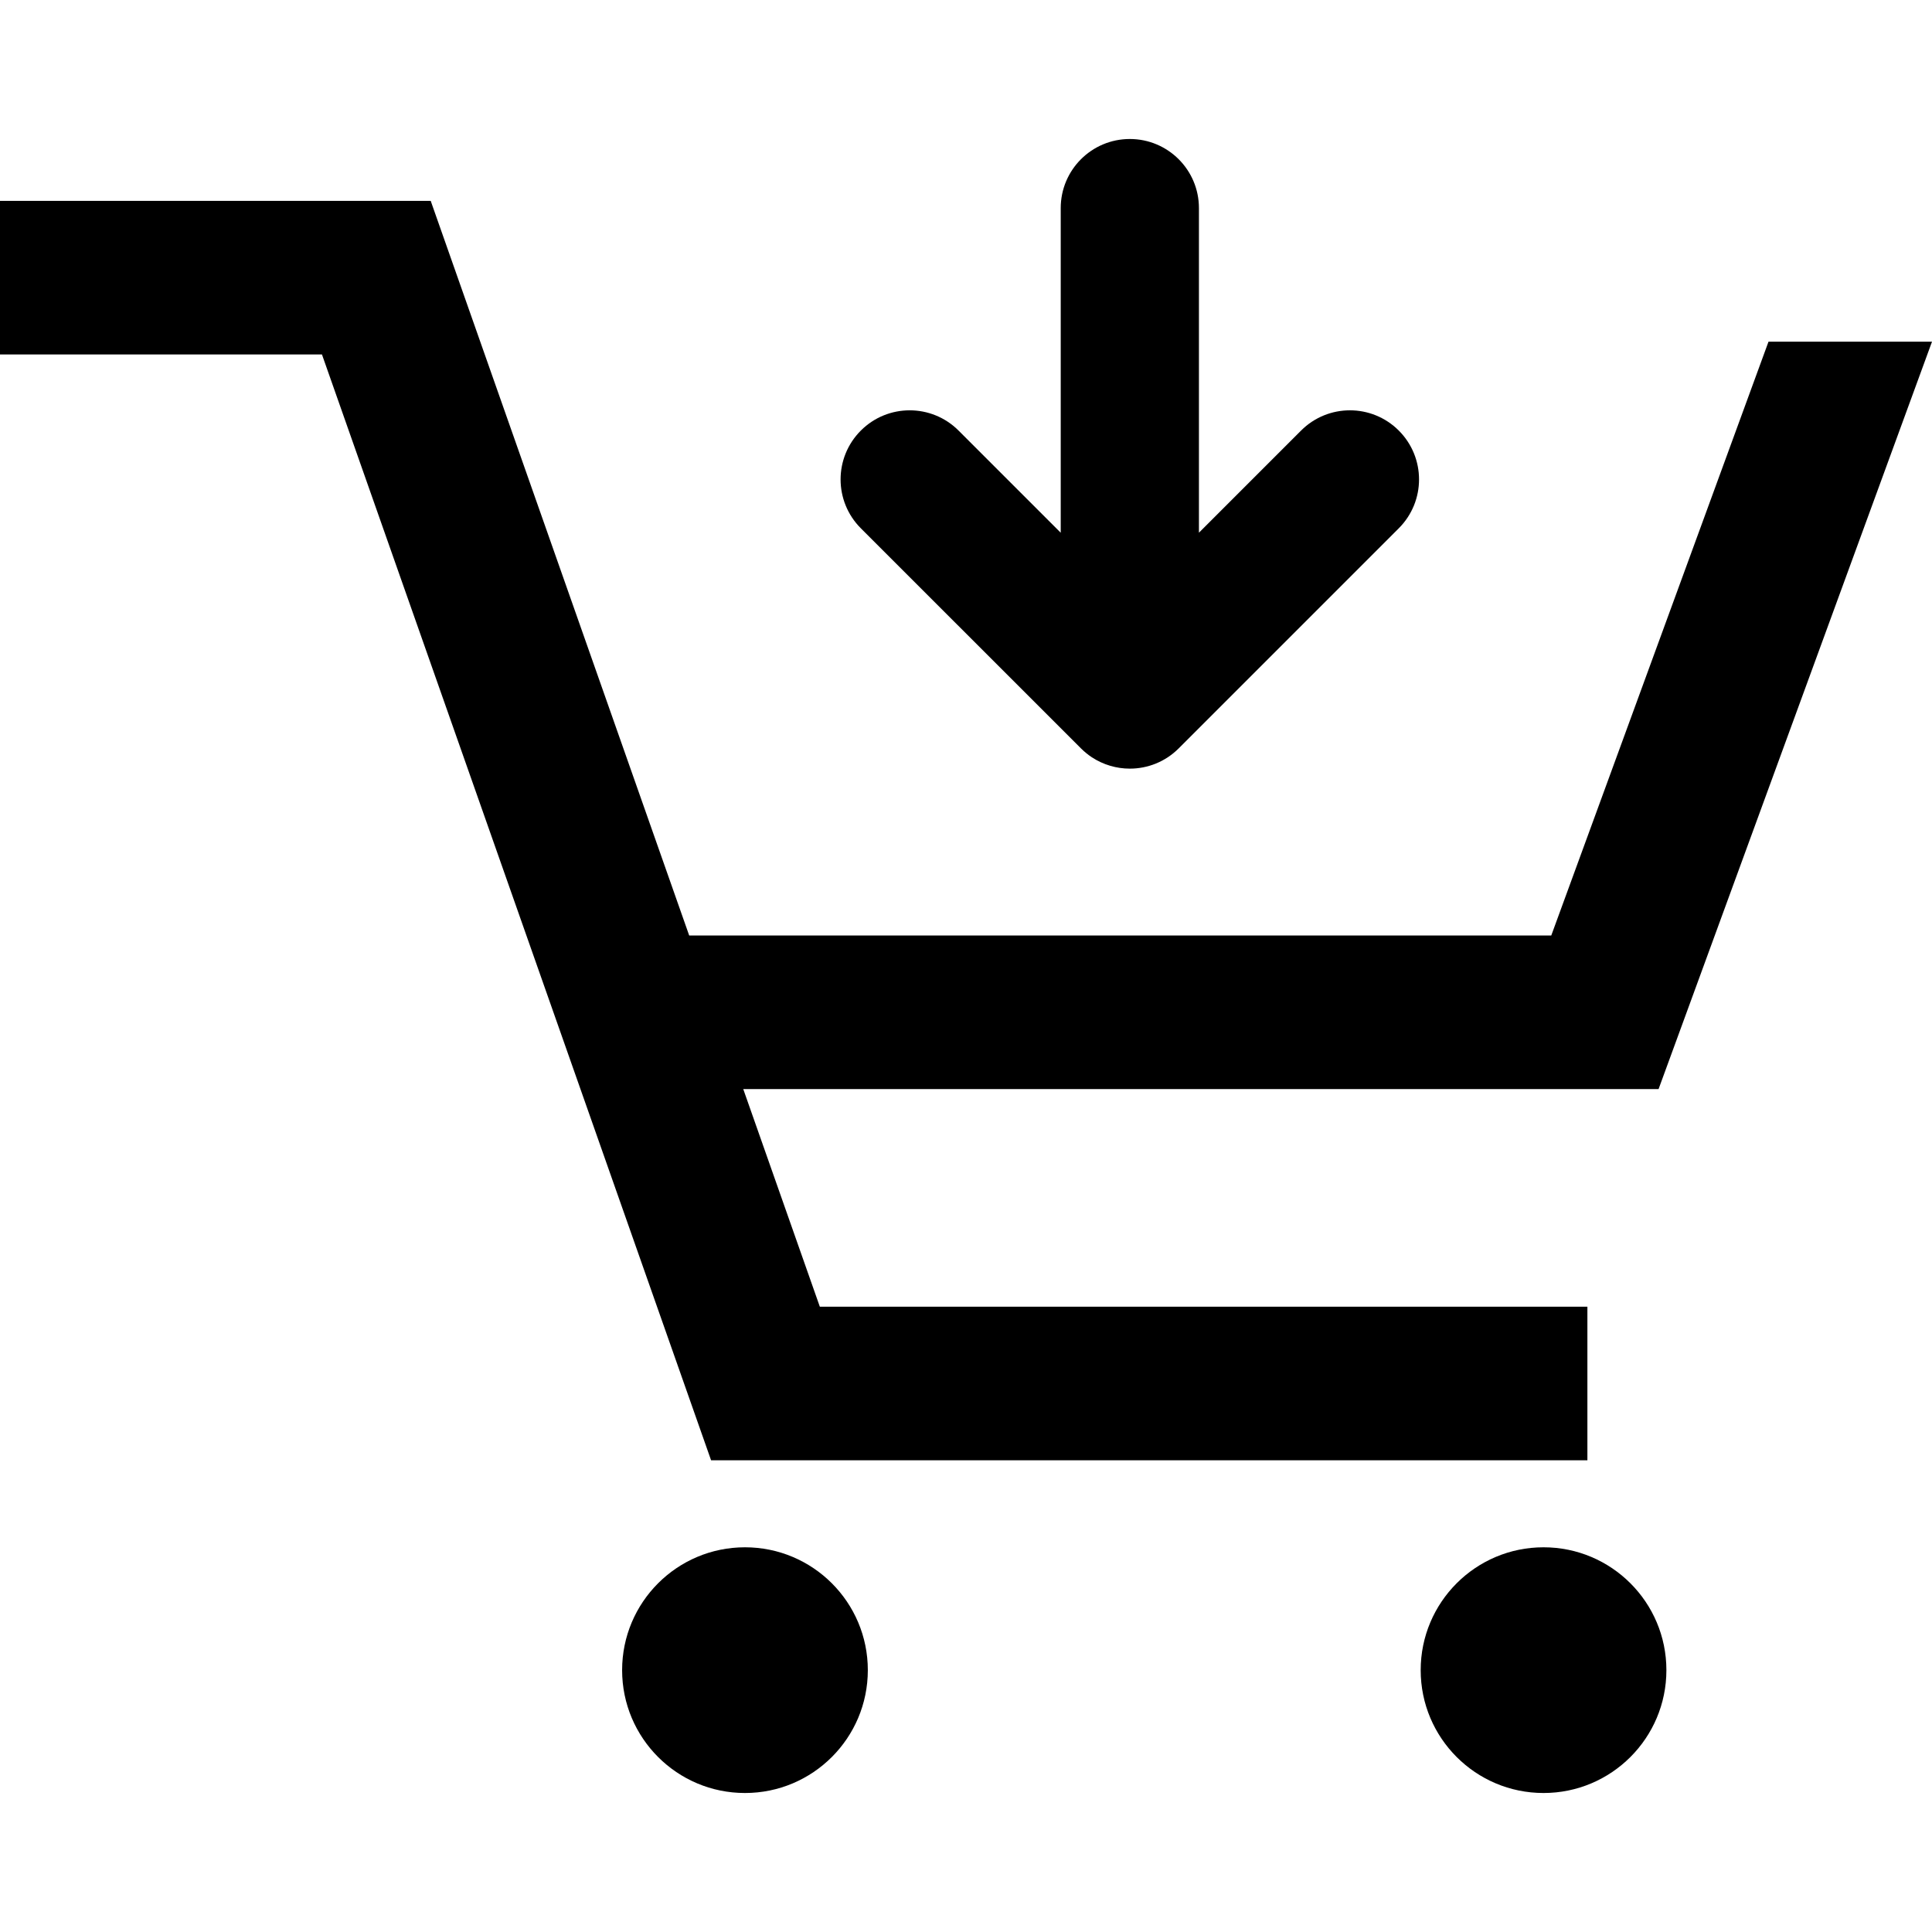
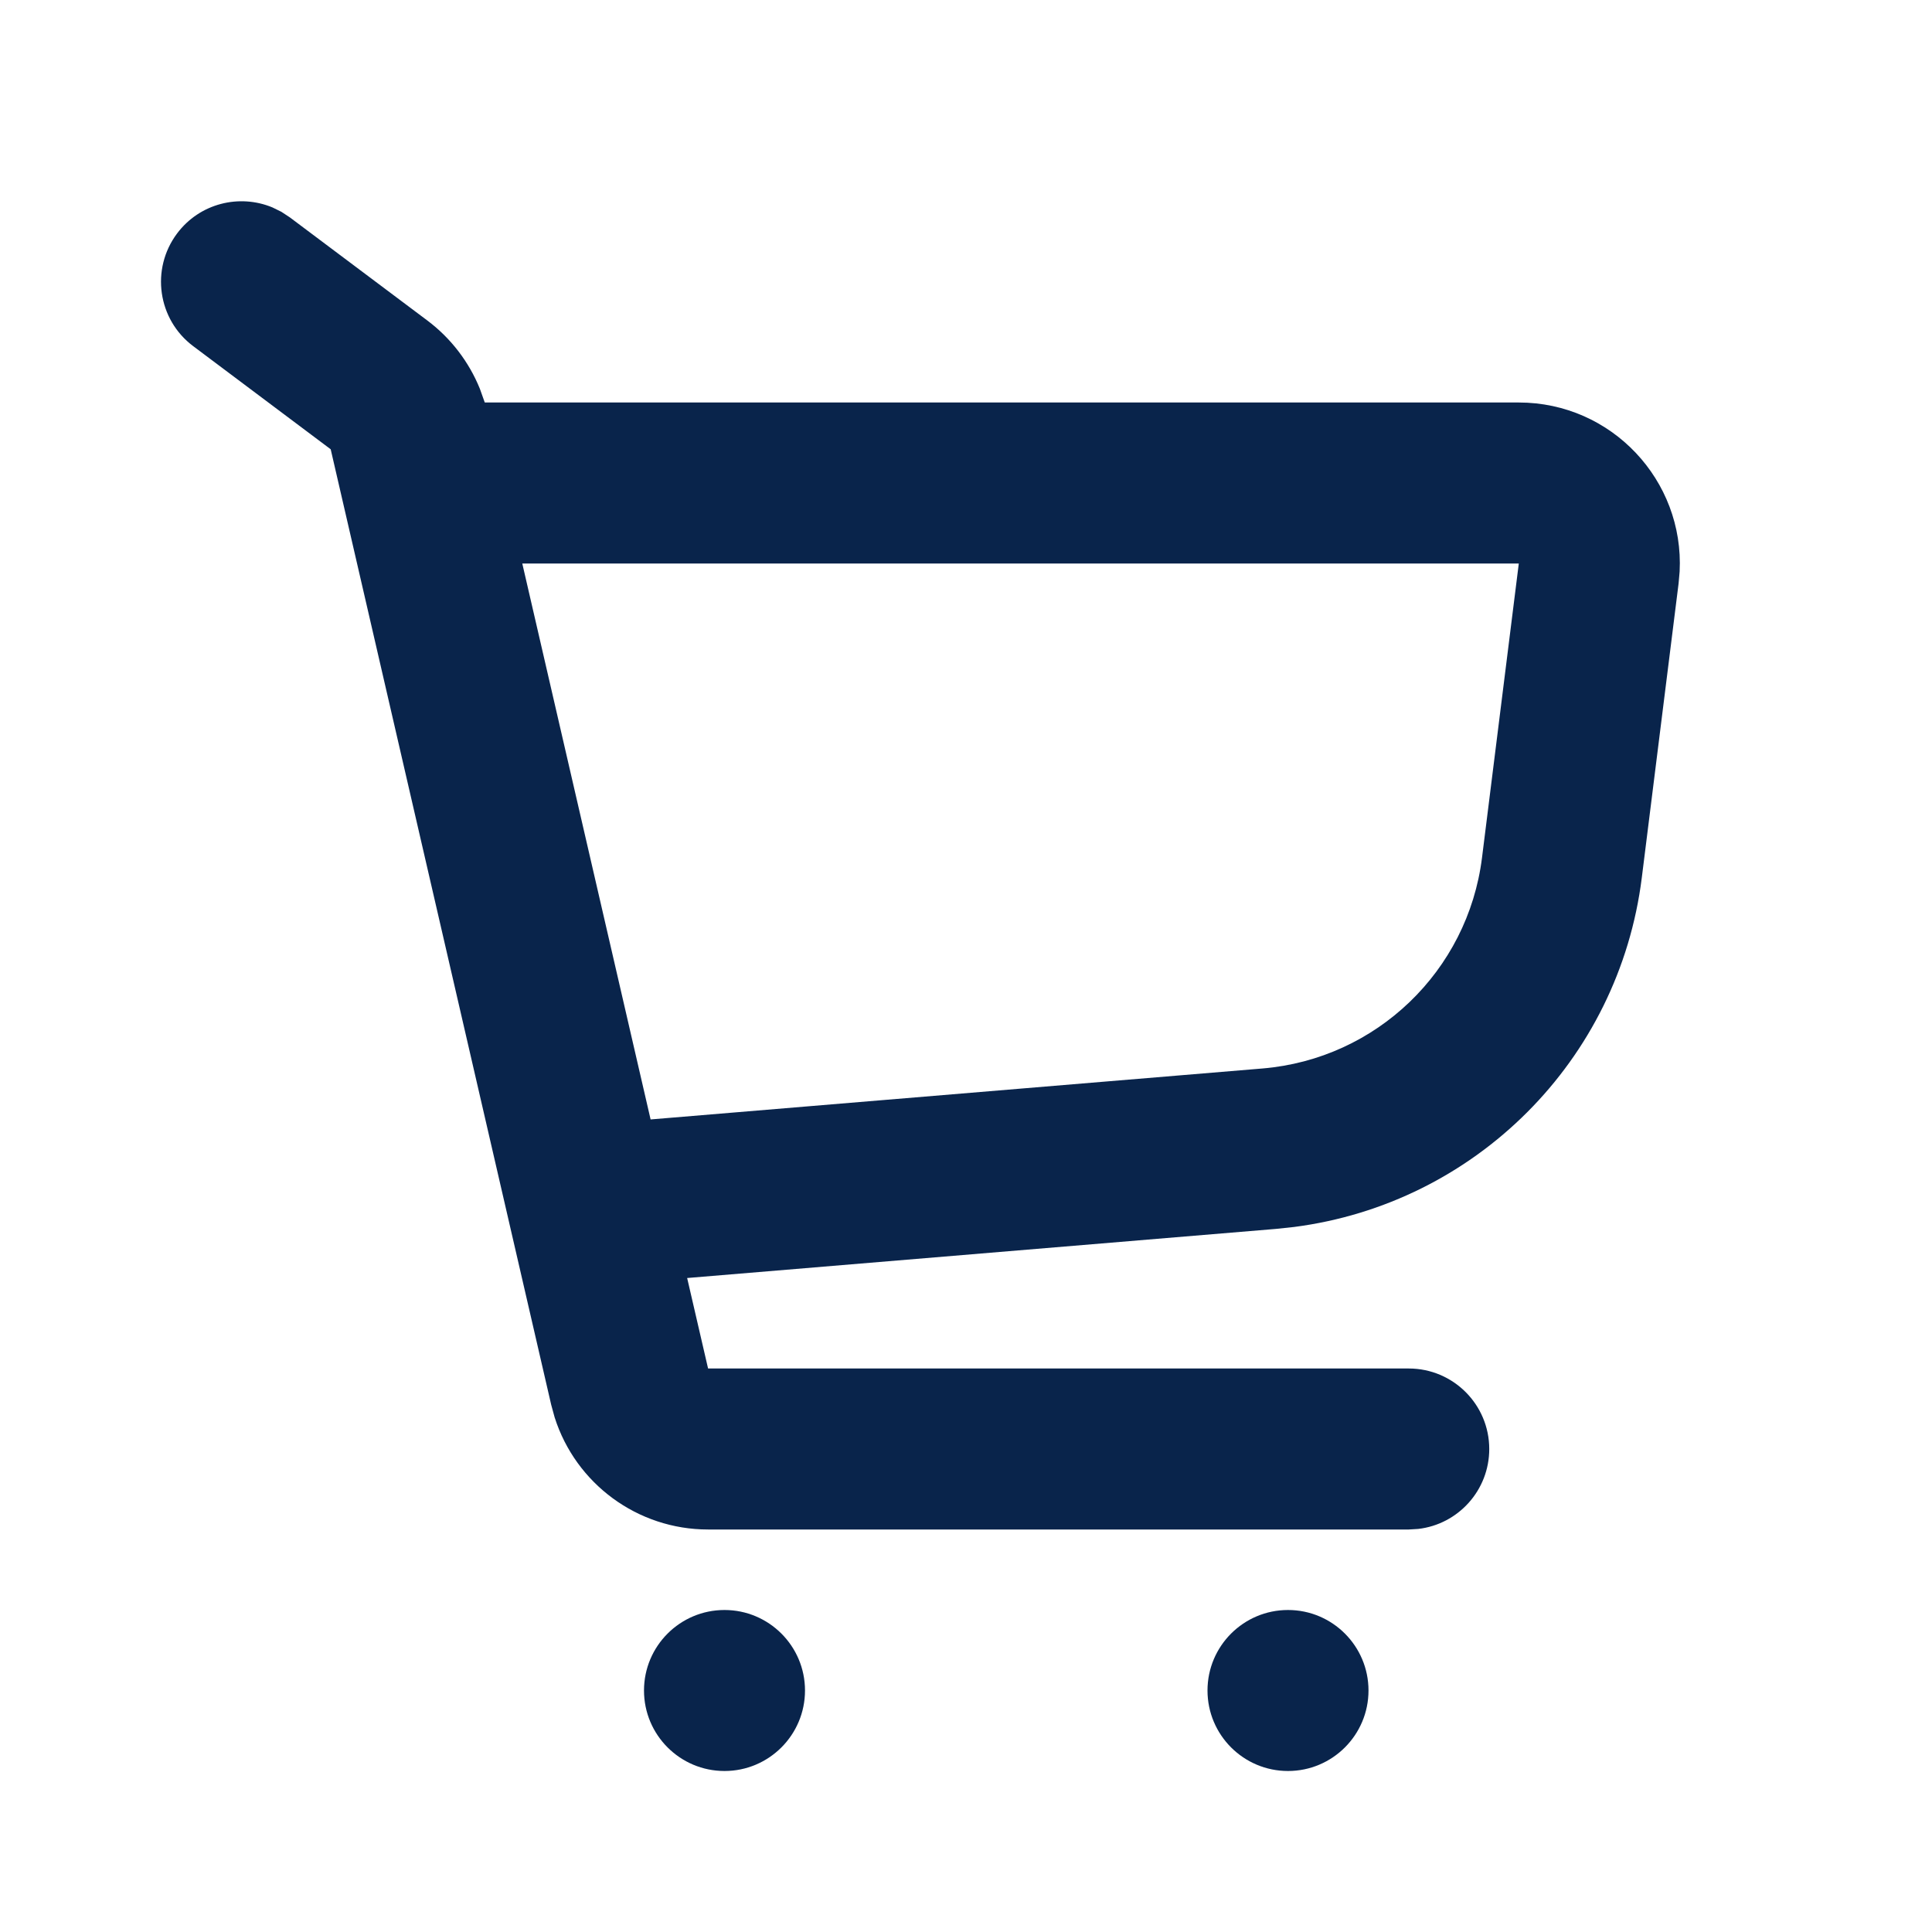
- <svg xmlns="http://www.w3.org/2000/svg" height="800px" width="800px" version="1.1" id="_x32_" viewBox="0 0 512 512" xml:space="preserve">
-   <style type="text/css">
- 	.st0{fill:#000000;}
- </style>
-   <g>
-     <polygon class="st0" points="420.676,386.988 420.676,346.29 217.265,346.29 196.972,288.622 439.538,288.622 512,90.553    468.67,90.553 411.098,247.924 182.648,247.924 114.146,53.241 97.675,53.241 0,53.241 0,93.939 85.323,93.939 188.443,386.988     " />
-     <circle class="st0" cx="197.425" cy="442.607" r="32.558" />
-     <circle class="st0" cx="409.054" cy="442.607" r="32.558" />
-     <path class="st0" d="M286.468,198.331c0.898,0.89,1.86,1.678,2.869,2.345c3.052,2.011,6.566,3.02,10.079,3.02   c4.69,0,9.372-1.788,12.949-5.366l58.328-58.328c7.154-7.154,7.154-18.743,0-25.897c-7.154-7.155-18.743-7.155-25.897,0   l-27.066,27.066V55.149c0-10.119-8.203-18.314-18.314-18.314c-10.111,0-18.314,8.195-18.314,18.314v86.03l-27.074-27.073   c-7.154-7.155-18.752-7.155-25.897,0c-7.154,7.154-7.154,18.743,0,25.897L286.468,198.331z" />
+ <svg xmlns="http://www.w3.org/2000/svg" width="24px" height="24px" viewBox="0 0 24 24" version="1.1">
+   <g id="页面-1" stroke="none" stroke-width="1" fill="none" fill-rule="evenodd">
+     <g id="Business" transform="translate(-1056, 0)" fill-rule="nonzero">
+       <g id="shopping_cart_2_line" transform="translate(1056, 0)">
+         <path d="M24,0 L24,24 L0,24 L0,0 L24,0 Z M12.593,23.258 L12.582,23.26 L12.511,23.295 L12.492,23.299 L12.492,23.299 L12.477,23.295 L12.406,23.26 C12.396,23.256 12.387,23.259 12.382,23.265 L12.378,23.276 L12.361,23.703 L12.366,23.723 L12.377,23.736 L12.48,23.81 L12.495,23.814 L12.495,23.814 L12.507,23.81 L12.611,23.736 L12.623,23.72 L12.623,23.72 L12.627,23.703 L12.61,23.276 C12.608,23.266 12.601,23.259 12.593,23.258 L12.593,23.258 Z M12.858,23.145 L12.845,23.147 L12.66,23.24 L12.65,23.25 L12.65,23.25 L12.647,23.261 L12.665,23.691 L12.67,23.703 L12.67,23.703 L12.678,23.71 L12.879,23.803 C12.891,23.807 12.902,23.803 12.908,23.795 L12.912,23.781 L12.878,23.167 C12.875,23.155 12.867,23.147 12.858,23.145 L12.858,23.145 Z M12.143,23.147 C12.133,23.142 12.122,23.145 12.116,23.153 L12.11,23.167 L12.076,23.781 C12.075,23.793 12.083,23.802 12.093,23.805 L12.108,23.803 L12.309,23.71 L12.319,23.702 L12.319,23.702 L12.323,23.691 L12.34,23.261 L12.337,23.249 L12.337,23.249 L12.328,23.24 L12.143,23.147 Z" id="MingCute" fill-rule="nonzero" />
+         <path d="M9,20 C9.552,20 10,20.448 10,21 C10,21.552 9.552,22 9,22 C8.448,22 8,21.552 8,21 C8,20.448 8.448,20 9,20 Z M16,20 C16.552,20 17,20.448 17,21 C17,21.552 16.552,22 16,22 C15.448,22 15,21.552 15,21 C15,20.448 15.448,20 16,20 Z M3.495,2.631 L3.6,2.7 L5.308,3.981 C5.6,4.2 5.825,4.494 5.961,4.829 L6.022,5 L18.867,5 C20.02,5 20.923,5.968 20.865,7.1 L20.852,7.248 L20.395,10.903 C20.111,13.174 18.326,14.952 16.075,15.242 L15.849,15.266 L8.536,15.876 L8.796,17 L17.5,17 C18.052,17 18.5,17.448 18.5,18 C18.5,18.513 18.114,18.936 17.617,18.993 L17.5,19 L8.796,19 C7.919,19 7.152,18.431 6.89,17.607 L6.847,17.45 L4.108,5.581 L2.4,4.3 C1.958,3.969 1.869,3.342 2.2,2.9 C2.48,2.526 2.972,2.405 3.385,2.577 L3.495,2.631 Z M18.867,7 L6.488,7 L8.082,13.906 L15.683,13.273 C17.096,13.155 18.234,12.063 18.41,10.655 L18.867,7 Z" id="形状" fill="#09244BFF" />
+       </g>
+     </g>
  </g>
</svg>
